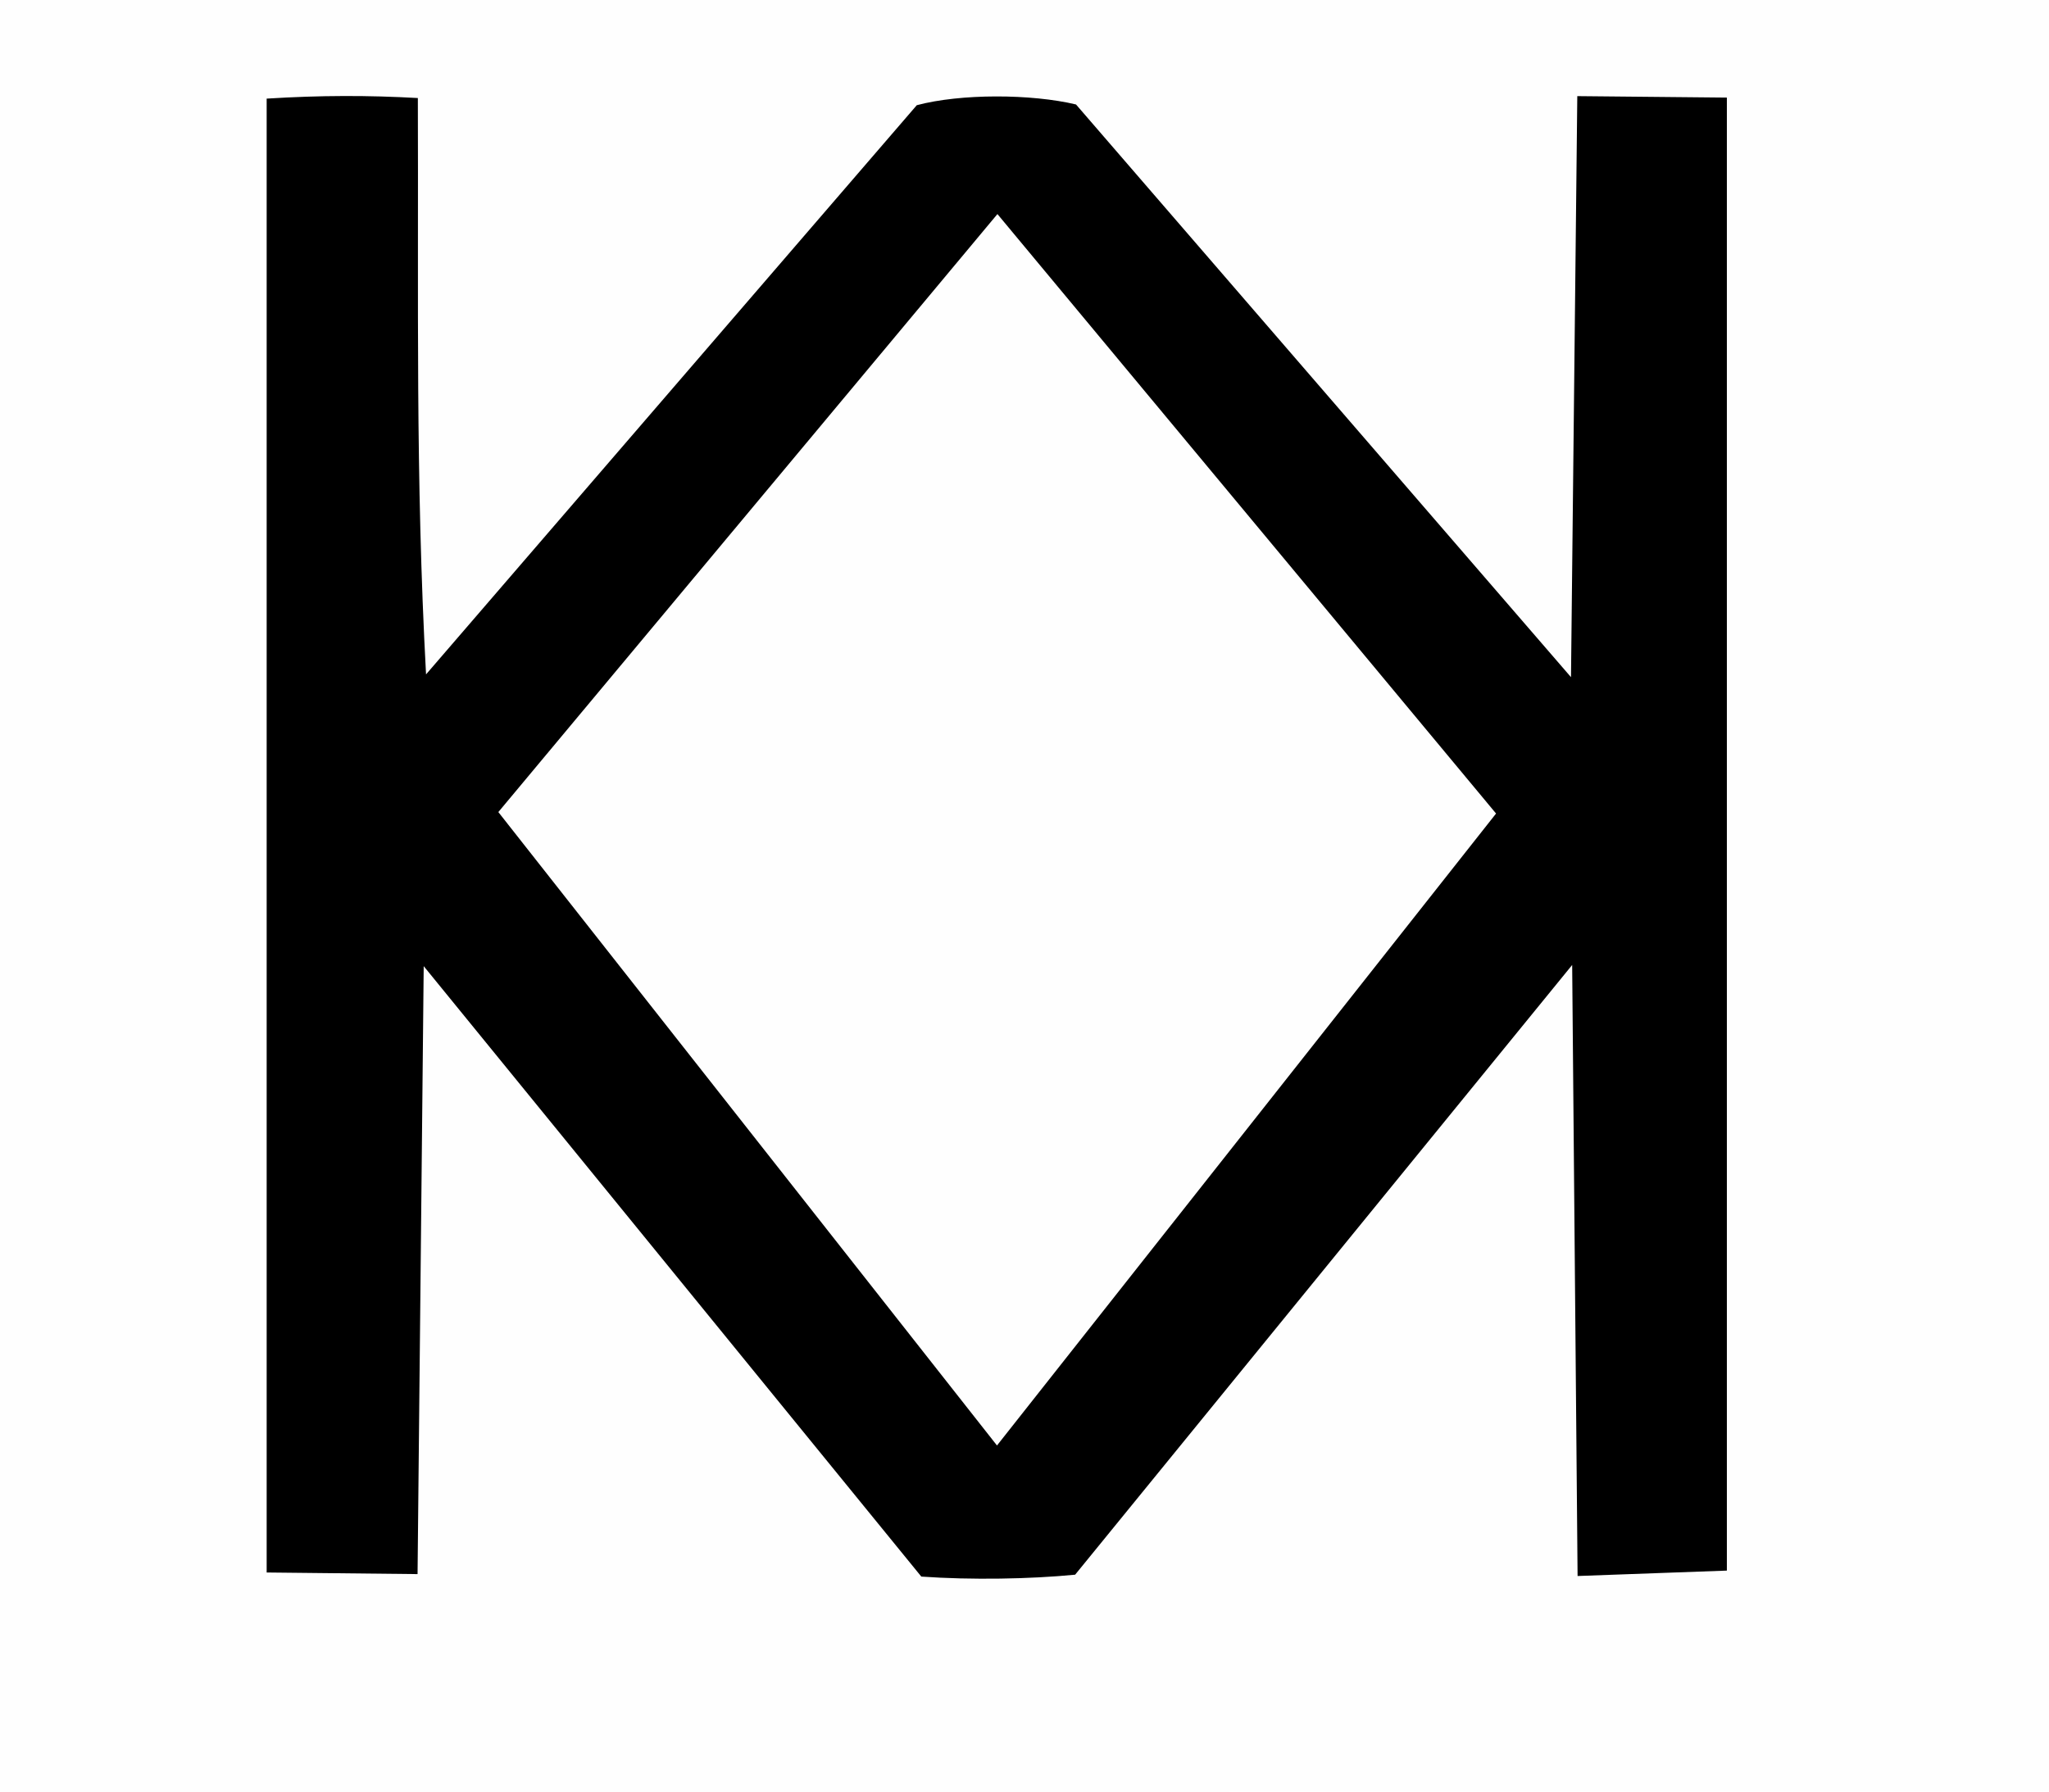
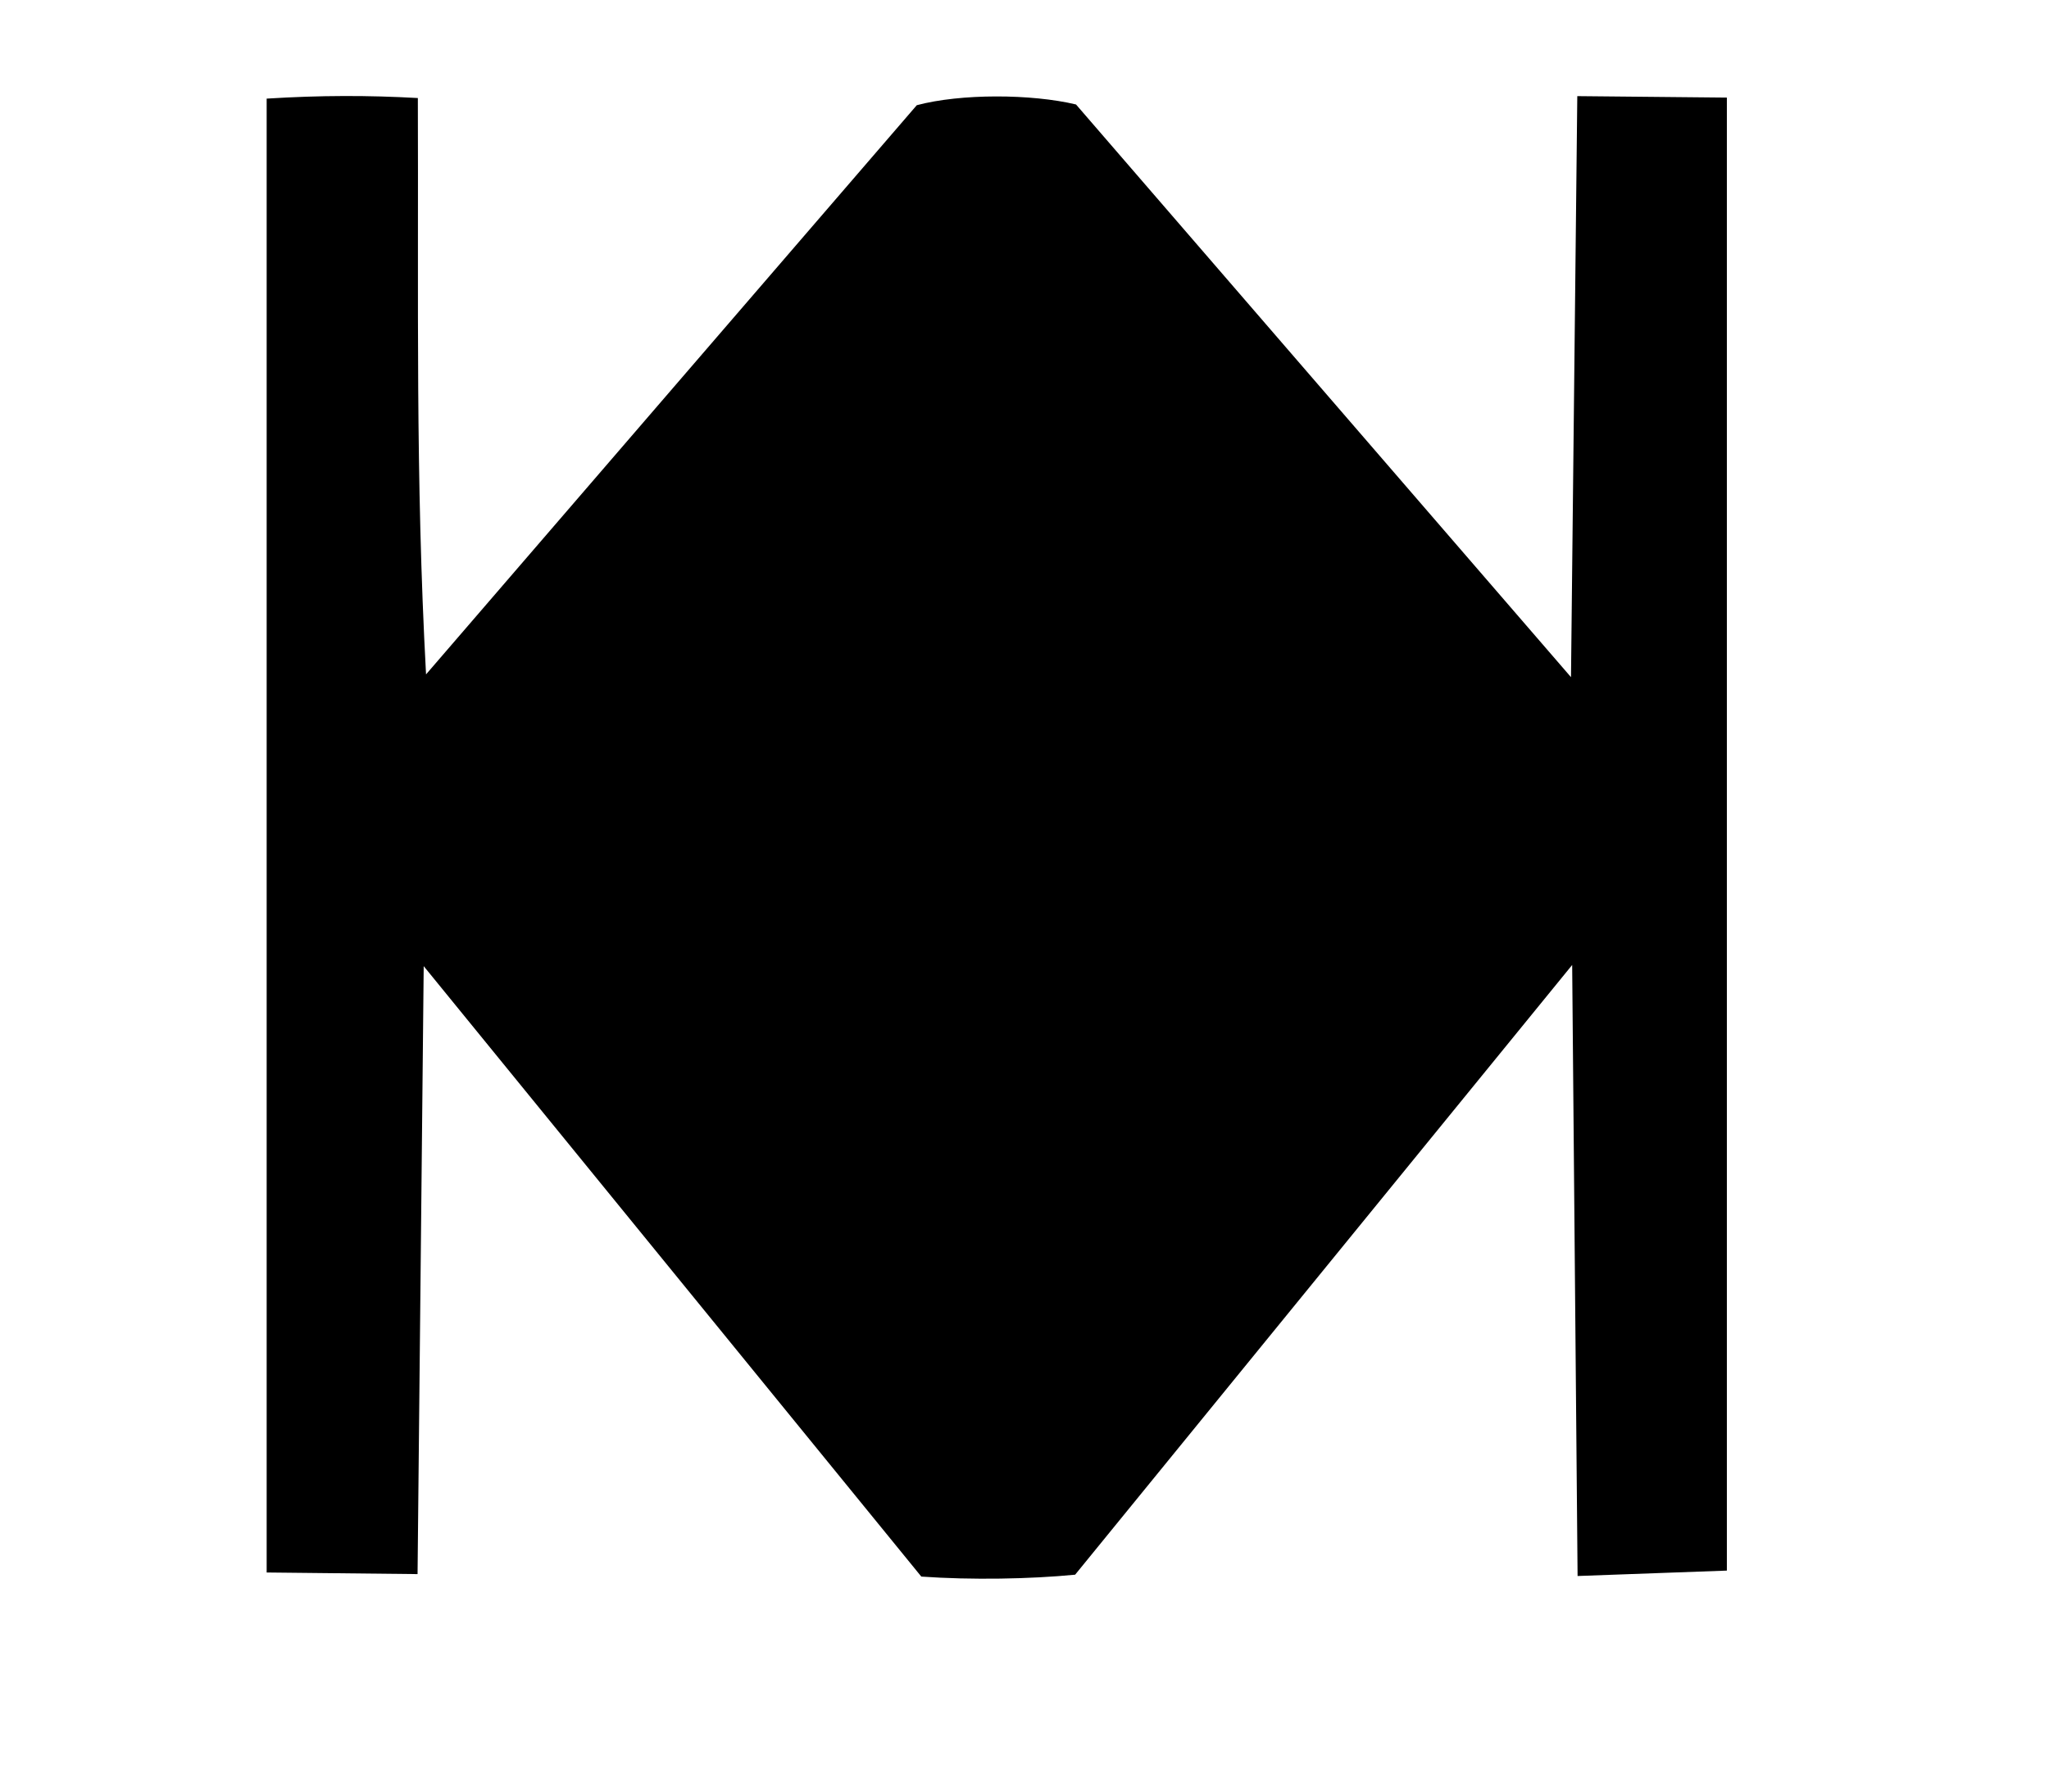
<svg xmlns="http://www.w3.org/2000/svg" id="Ebene_1" version="1.1" viewBox="0 0 140 122.47">
  <defs>
    <style>
      .st0 {
-         fill: #fefefe;
+         fill: none;
      }
    </style>
  </defs>
-   <polygon class="st0" points="0 .01 140 0 139.98 122.44 0 122.45 0 .01" />
-   <g>
-     <path d="M118,107.34l-10.21.37-.37-41.76-33.96,41.67c-3.06.3-7.09.37-10.51.13l-34-41.72-.42,41.55-10.31-.11V6.74c3.69-.23,6.95-.23,10.33-.04.05,13.91-.17,25.88.56,39.39L62.64,7.19c3-.8,7.82-.78,10.88-.05l33.82,39.14.43-39.71,10.22.1v100.67Z" />
-     <polygon class="st0" points="68.12 98.79 34.05 55.5 68.15 14.63 102.22 55.6 68.12 98.79" />
-   </g>
+   <path d="M118,107.34l-10.21.37-.37-41.76-33.96,41.67c-3.06.3-7.09.37-10.51.13l-34-41.72-.42,41.55-10.31-.11V6.74c3.69-.23,6.95-.23,10.33-.04.05,13.91-.17,25.88.56,39.39L62.64,7.19c3-.8,7.82-.78,10.88-.05l33.82,39.14.43-39.71,10.22.1v100.67h.01Z" />
+   <polygon class="st0" points="68.12 98.79 34.05 55.5 68.15 14.63 102.22 55.6 68.12 98.79" />
</svg>
